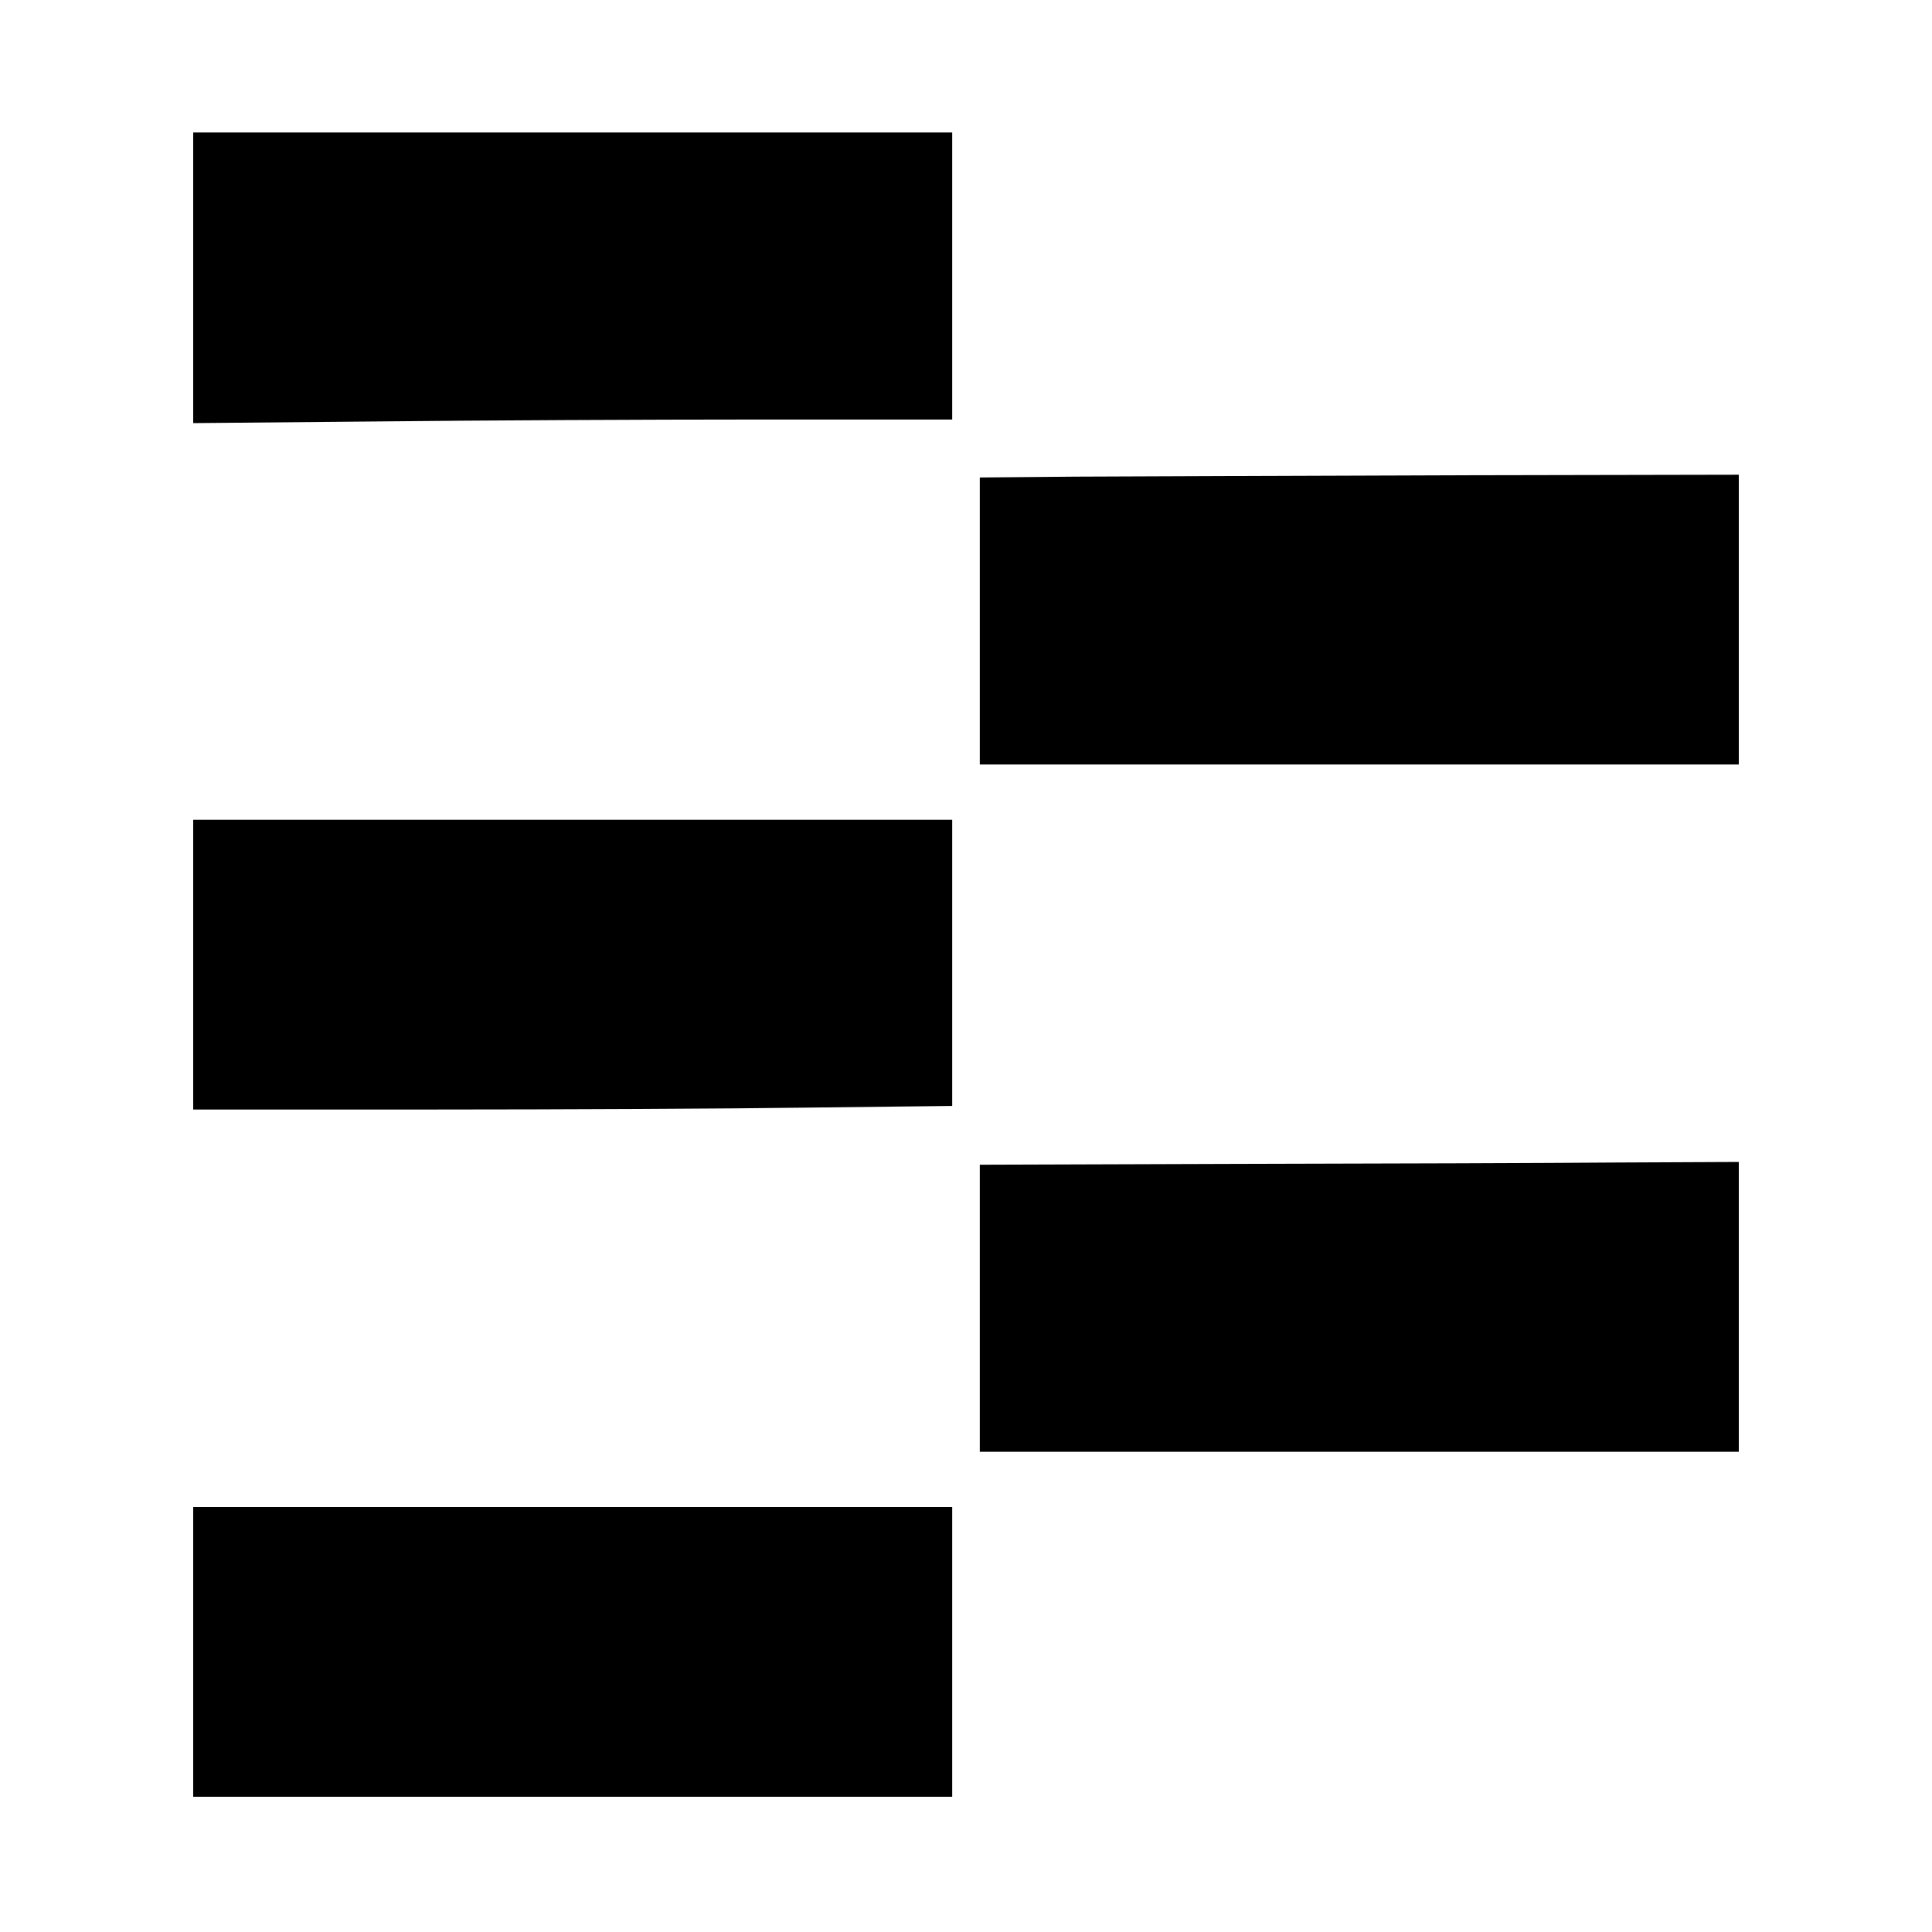
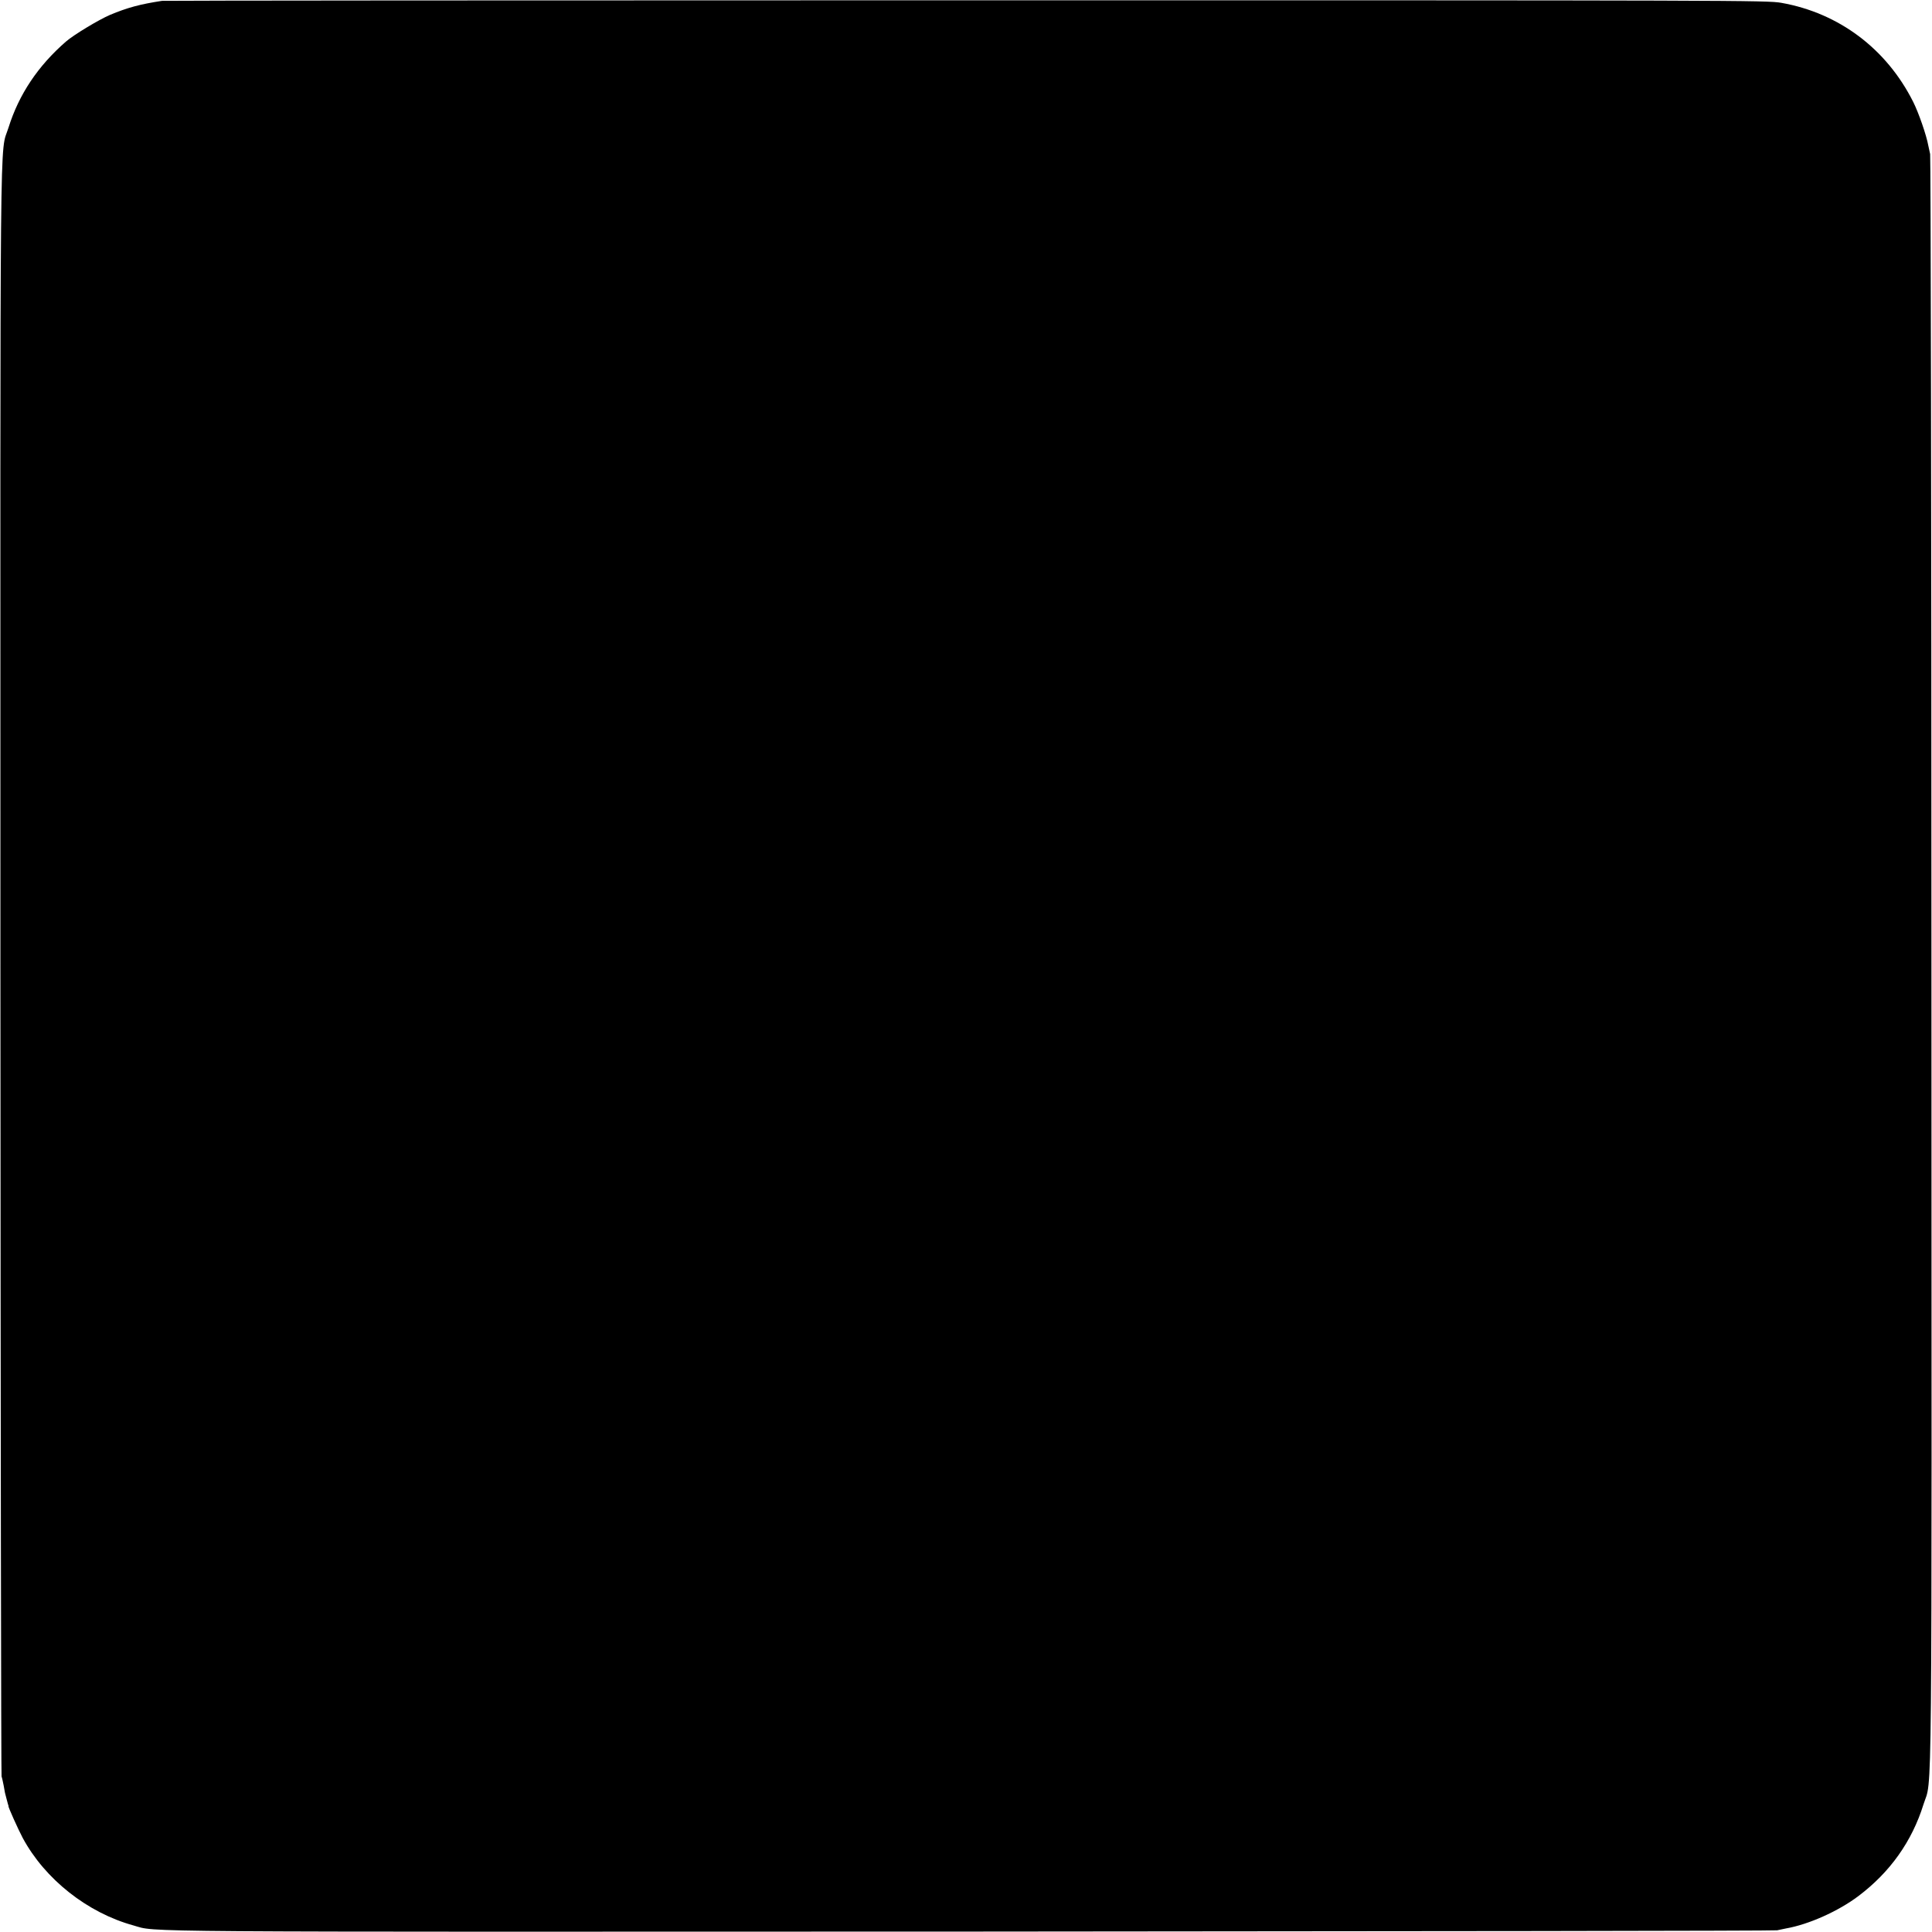
- <svg xmlns="http://www.w3.org/2000/svg" version="1.0" width="700pt" height="700pt" viewBox="0 0 700 700" preserveAspectRatio="xMidYMid meet">
-   <g transform="translate(0,700) scale(0.1,-0.1)" fill="#000000" stroke="none">
-     <path d="M700 5993 l0 -526 668 6 c367 4 985 7 1375 7 l707 0 0 520 0 520 -1375 0 -1375 0 0 -527z" />
-     <path d="M3898 5273 l-348 -3 0 -520 0 -520 1375 0 1375 0 0 525 0 525 -1027 -2 c-566 -2 -1184 -4 -1375 -5z" />
-     <path d="M700 3505 l0 -525 858 0 c471 0 1090 3 1375 7 l517 6 0 519 0 518 -1375 0 -1375 0 0 -525z" />
-     <path d="M4483 2783 l-933 -3 0 -520 0 -520 1375 0 1375 0 0 525 0 525 -442 -2 c-244 -2 -863 -4 -1375 -5z" />
-     <path d="M700 1015 l0 -525 1375 0 1375 0 0 525 0 525 -1375 0 -1375 0 0 -525z" />
+ <svg xmlns="http://www.w3.org/2000/svg" version="1.0" width="1360pt" height="1360pt" viewBox="0 0 1360 1360" preserveAspectRatio="xMidYMid meet">
+   <g transform="translate(0,1360) scale(0.1,-0.1)" fill="#000000" stroke="none">
+     <path d="M1140 13594 c-156 -24 -244 -48 -366 -99 -79 -34 -255 -140 -309 -187 -198 -172 -332 -373 -405 -606 -63 -202 -58 272 -57 -5922 1 -3116 5 -5674 8 -5685 4 -11 10 -40 15 -65 4 -25 8 -47 9 -50 1 -3 5 -18 9 -35 4 -16 10 -37 12 -45 3 -8 5 -15 4 -15 -5 0 69 -165 100 -223 157 -291 456 -527 780 -616 171 -48 -150 -45 5890 -43 3110 2 5666 5 5680 9 14 3 42 9 62 13 160 28 368 121 510 228 223 168 377 385 458 645 63 202 58 -272 56 5922 0 3116 -5 5679 -9 5695 -4 17 -10 44 -13 60 -13 73 -68 231 -106 307 -188 375 -523 626 -928 698 -101 18 -298 18 -5740 18 -3099 0 -5646 -2 -5660 -4z" />
  </g>
</svg>
